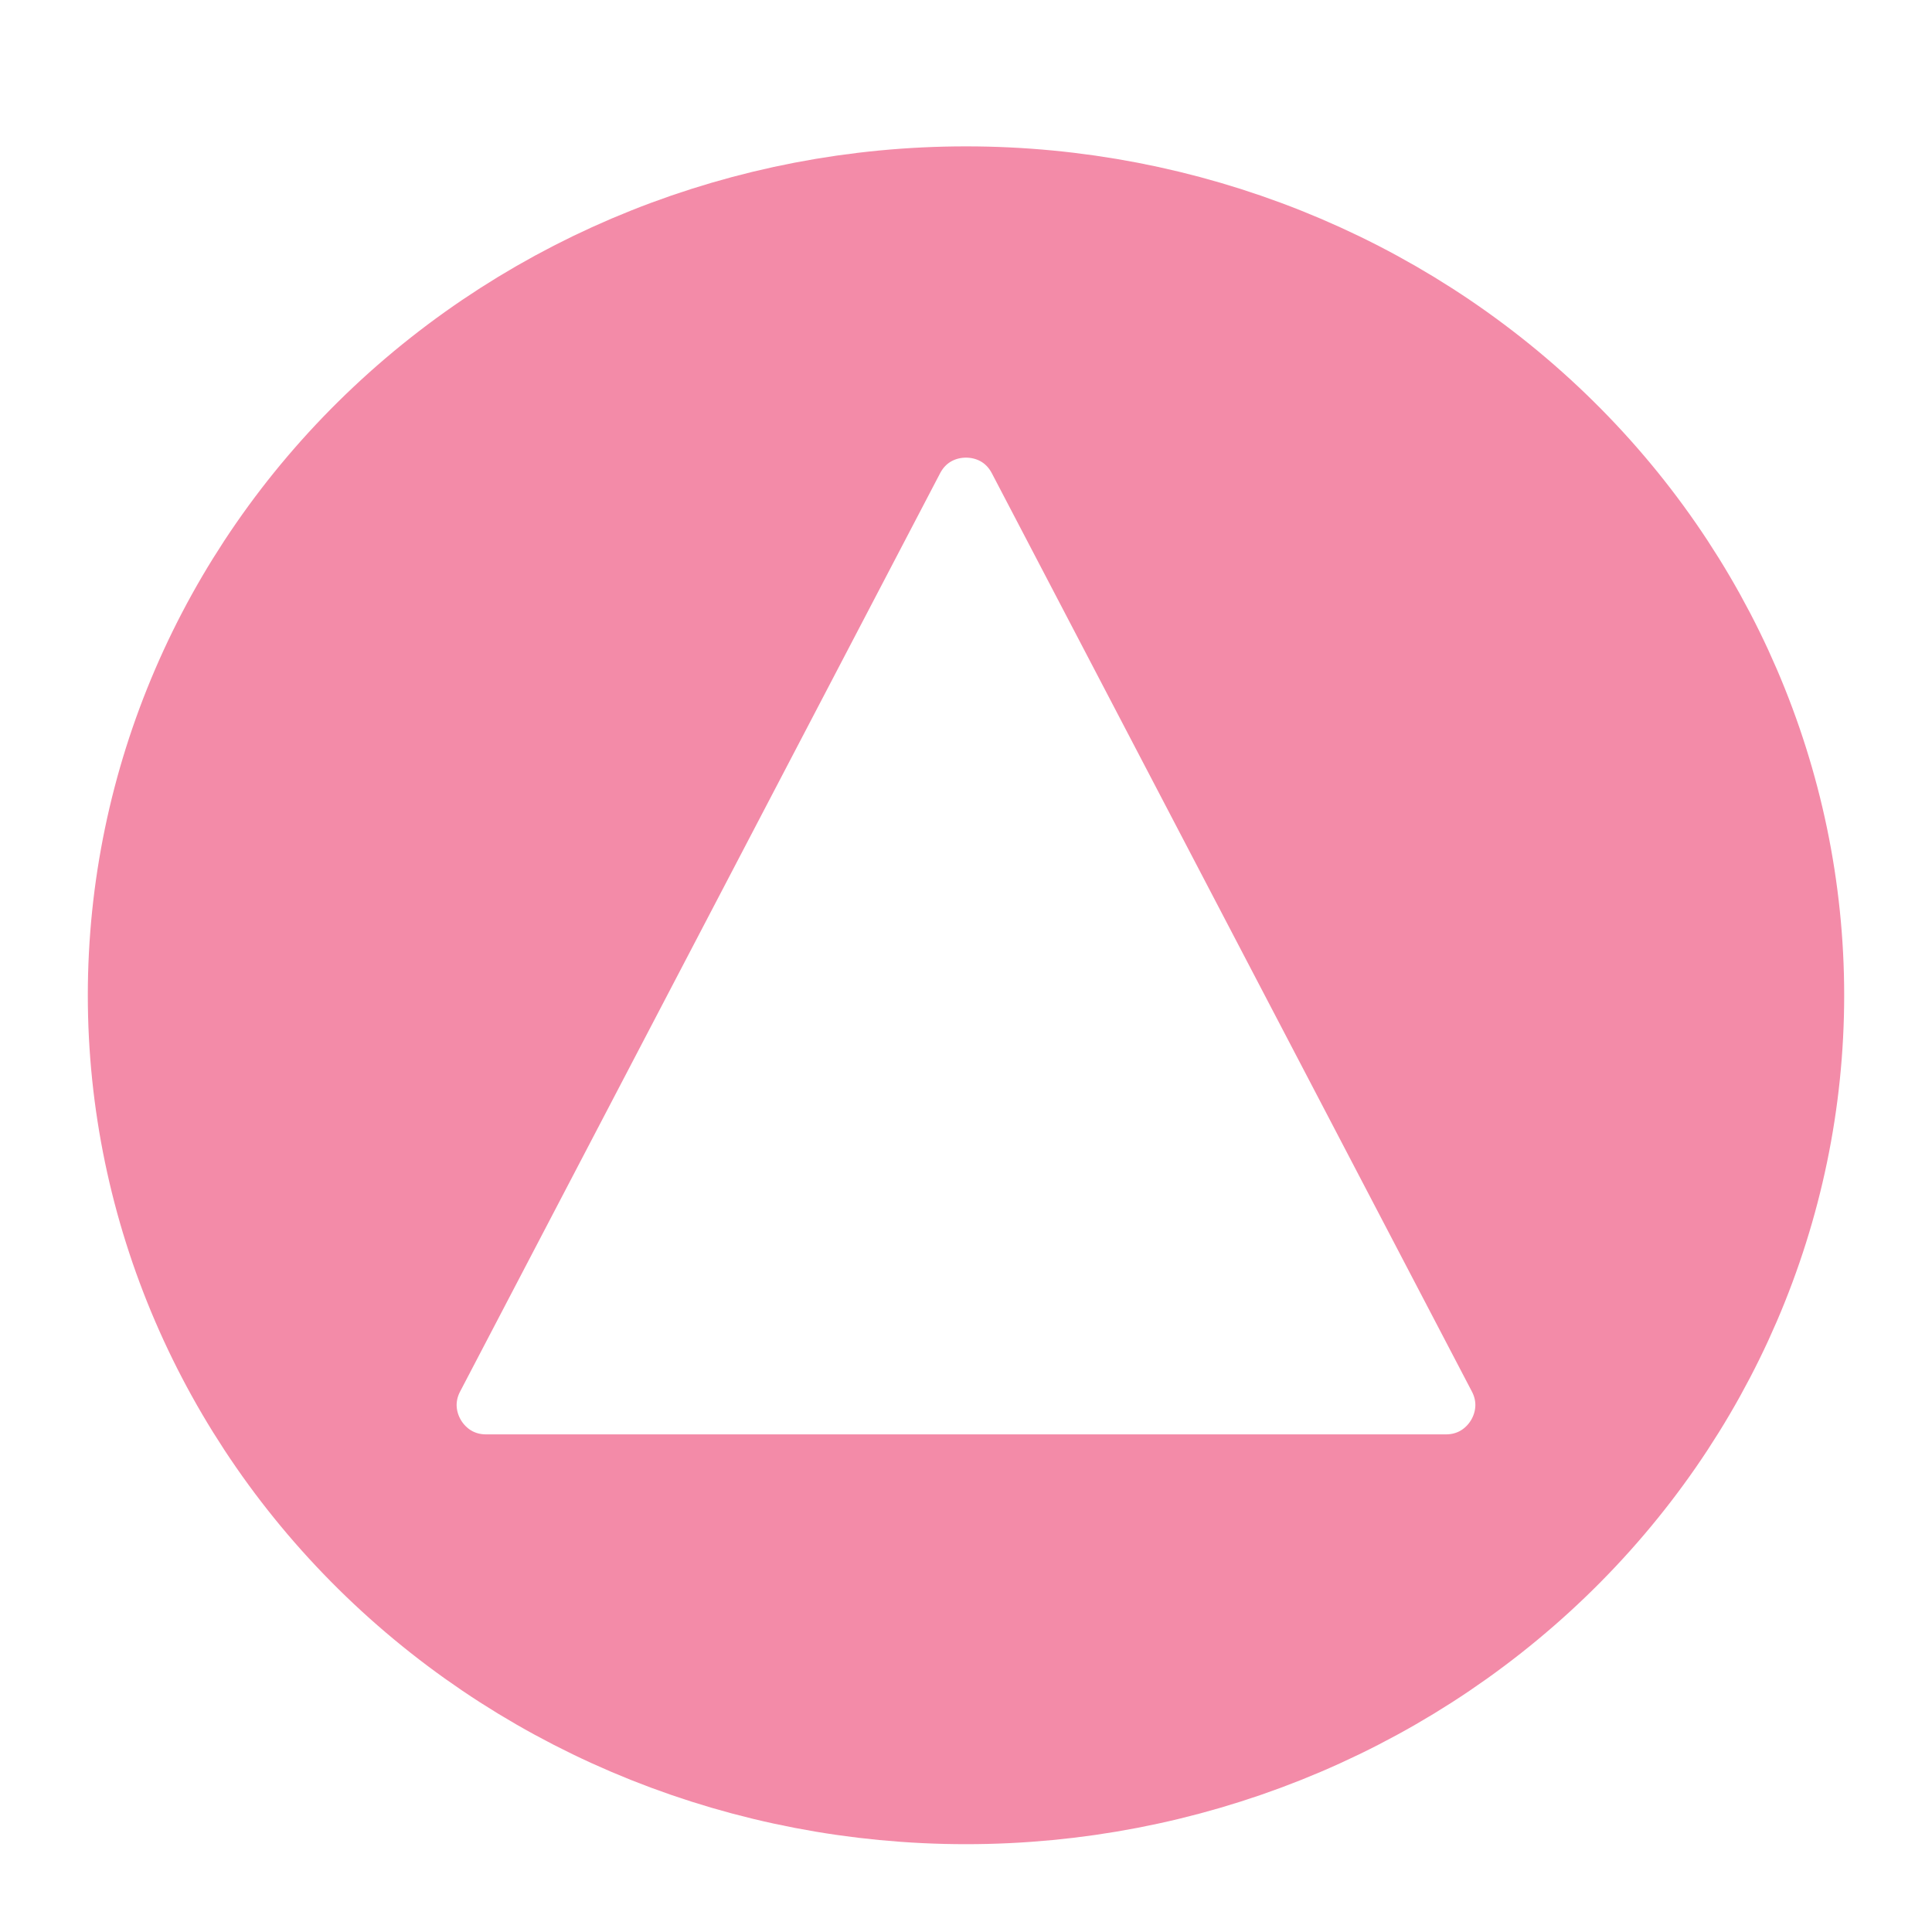
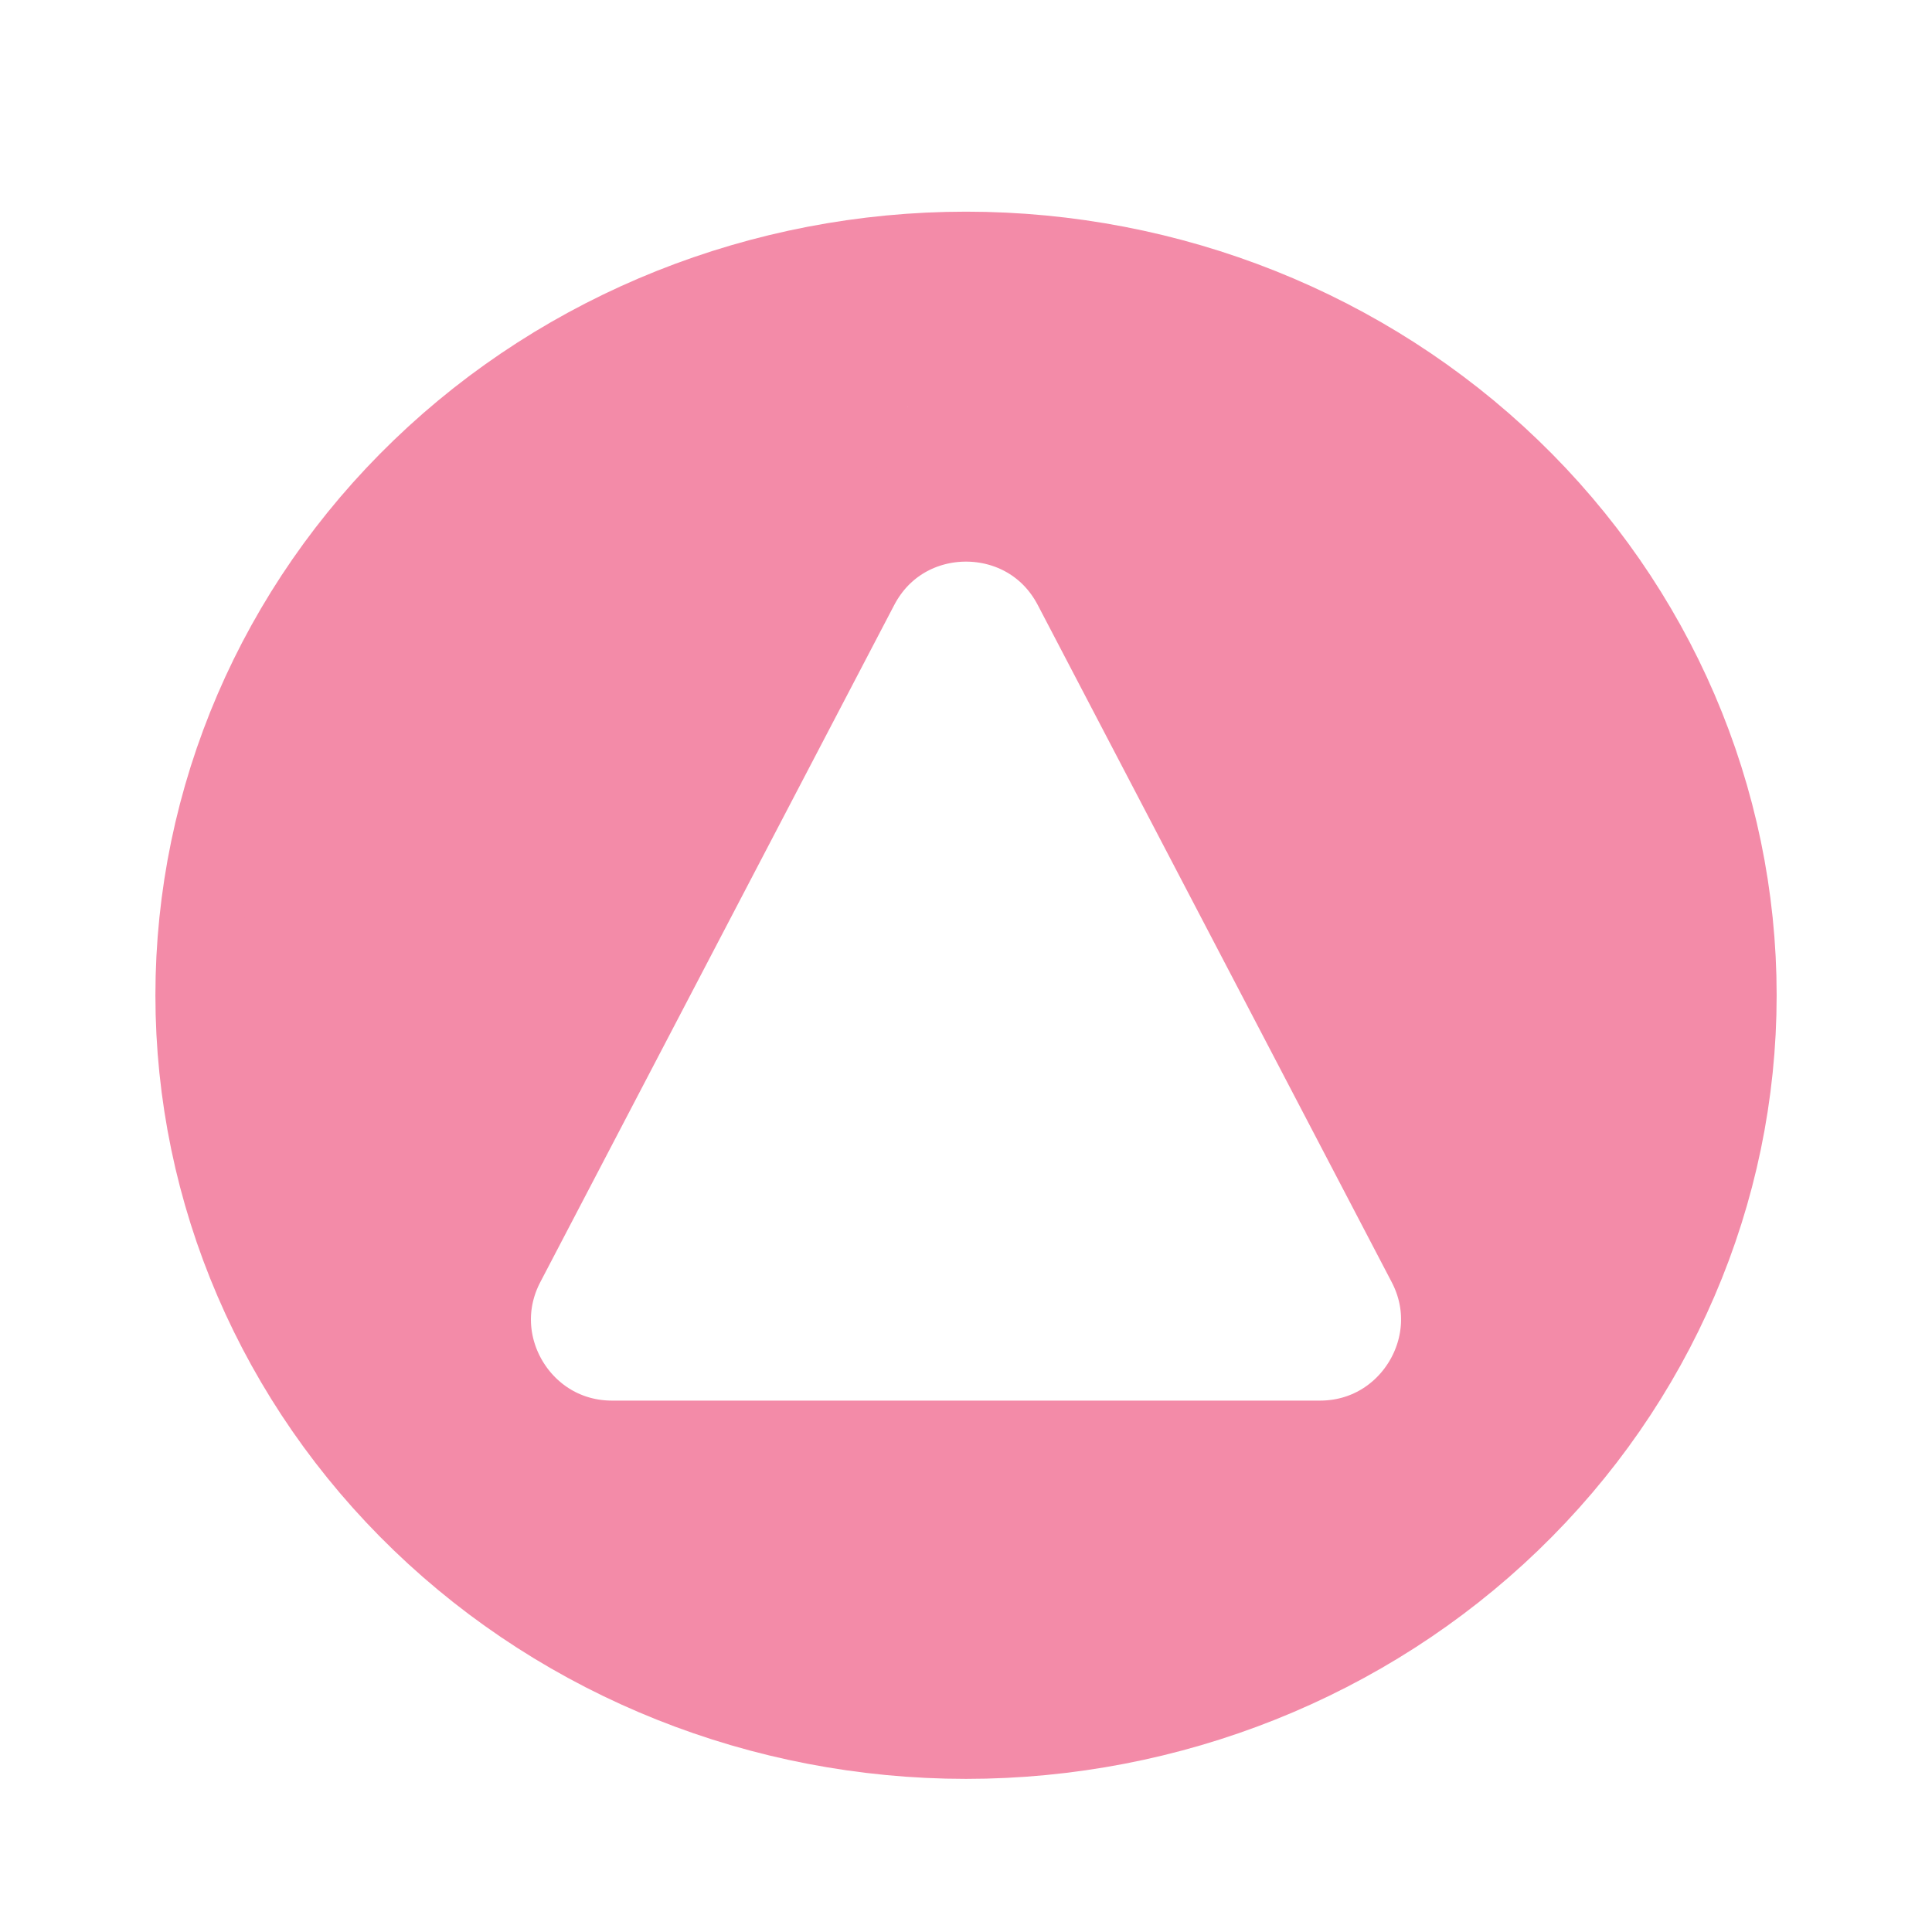
<svg xmlns="http://www.w3.org/2000/svg" width="33" height="33" viewBox="0 0 33 33" fill="none">
-   <path d="M30 17C30 20.448 28.578 23.754 26.046 26.192C23.514 28.63 20.08 30 16.5 30C12.919 30 9.486 28.63 6.954 26.192C4.422 23.754 3 20.448 3 17C3 13.552 4.422 10.246 6.954 7.808C9.486 5.37 12.919 4 16.5 4C20.08 4 23.514 5.37 26.046 7.808C28.578 10.246 30 13.552 30 17Z" stroke="#F38BA8" stroke-width="3" stroke-linecap="round" />
-   <path d="M26.47 23.073C27.166 24.405 26.2 26 24.698 26H8.302C6.8 26 5.834 24.405 6.53 23.073L14.727 7.391C15.476 5.959 17.524 5.959 18.272 7.391L26.47 23.073Z" stroke="#F38BA8" stroke-width="3" stroke-linecap="square" stroke-linejoin="round" />
-   <path d="M11 5L14.5 4H16.5L5.5 25.5L3.5 21.5L3 13L6 8.5L11 5Z" fill="#F38BA8" />
-   <path d="M17.5 5.5L19.5 5L25.5 7L30 17L28 24L17.5 5.5Z" fill="#F38BA8" />
-   <path d="M14 29.5C12.333 28.5 9 26.4 9 26L23.5 27L22.5 29L14 29.5Z" fill="#F38BA8" />
+   <path d="M28.962 17C28.962 20.183 27.649 23.235 25.312 25.485C22.975 27.736 19.805 29 16.5 29C13.195 29 10.025 27.736 7.688 25.485C5.351 23.235 4.039 20.183 4.039 17C4.039 13.817 5.351 10.765 7.688 8.515C10.025 6.264 13.195 5 16.5 5C19.805 5 22.975 6.264 25.312 8.515C27.649 10.765 28.962 13.817 28.962 17Z" stroke="#F38BA8" stroke-width="2.769" stroke-linecap="round" />
+   <path d="M24.997 21.256C25.961 23.099 24.623 25.308 22.543 25.308H10.457C8.376 25.308 7.039 23.099 8.003 21.256L14.046 9.695C15.082 7.713 17.918 7.713 18.954 9.695L24.997 21.256Z" stroke="#F38BA8" stroke-width="2.769" stroke-linecap="square" stroke-linejoin="round" />
+   <path d="M11.423 5.923L14.654 5H16.5L15.832 6.305L19.269 5.923L24.808 7.769L28.962 17L27.116 23.462L15.507 6.941L6.346 24.846L4.5 21.154L4.039 13.308L6.808 9.154L11.423 5.923Z" fill="#F38BA8" />
+   <path d="M14.192 28.538C12.654 27.615 9.577 25.677 9.577 25.308L22.962 26.231L22.039 28.077L14.192 28.538Z" fill="#F38BA8" />
</svg>
